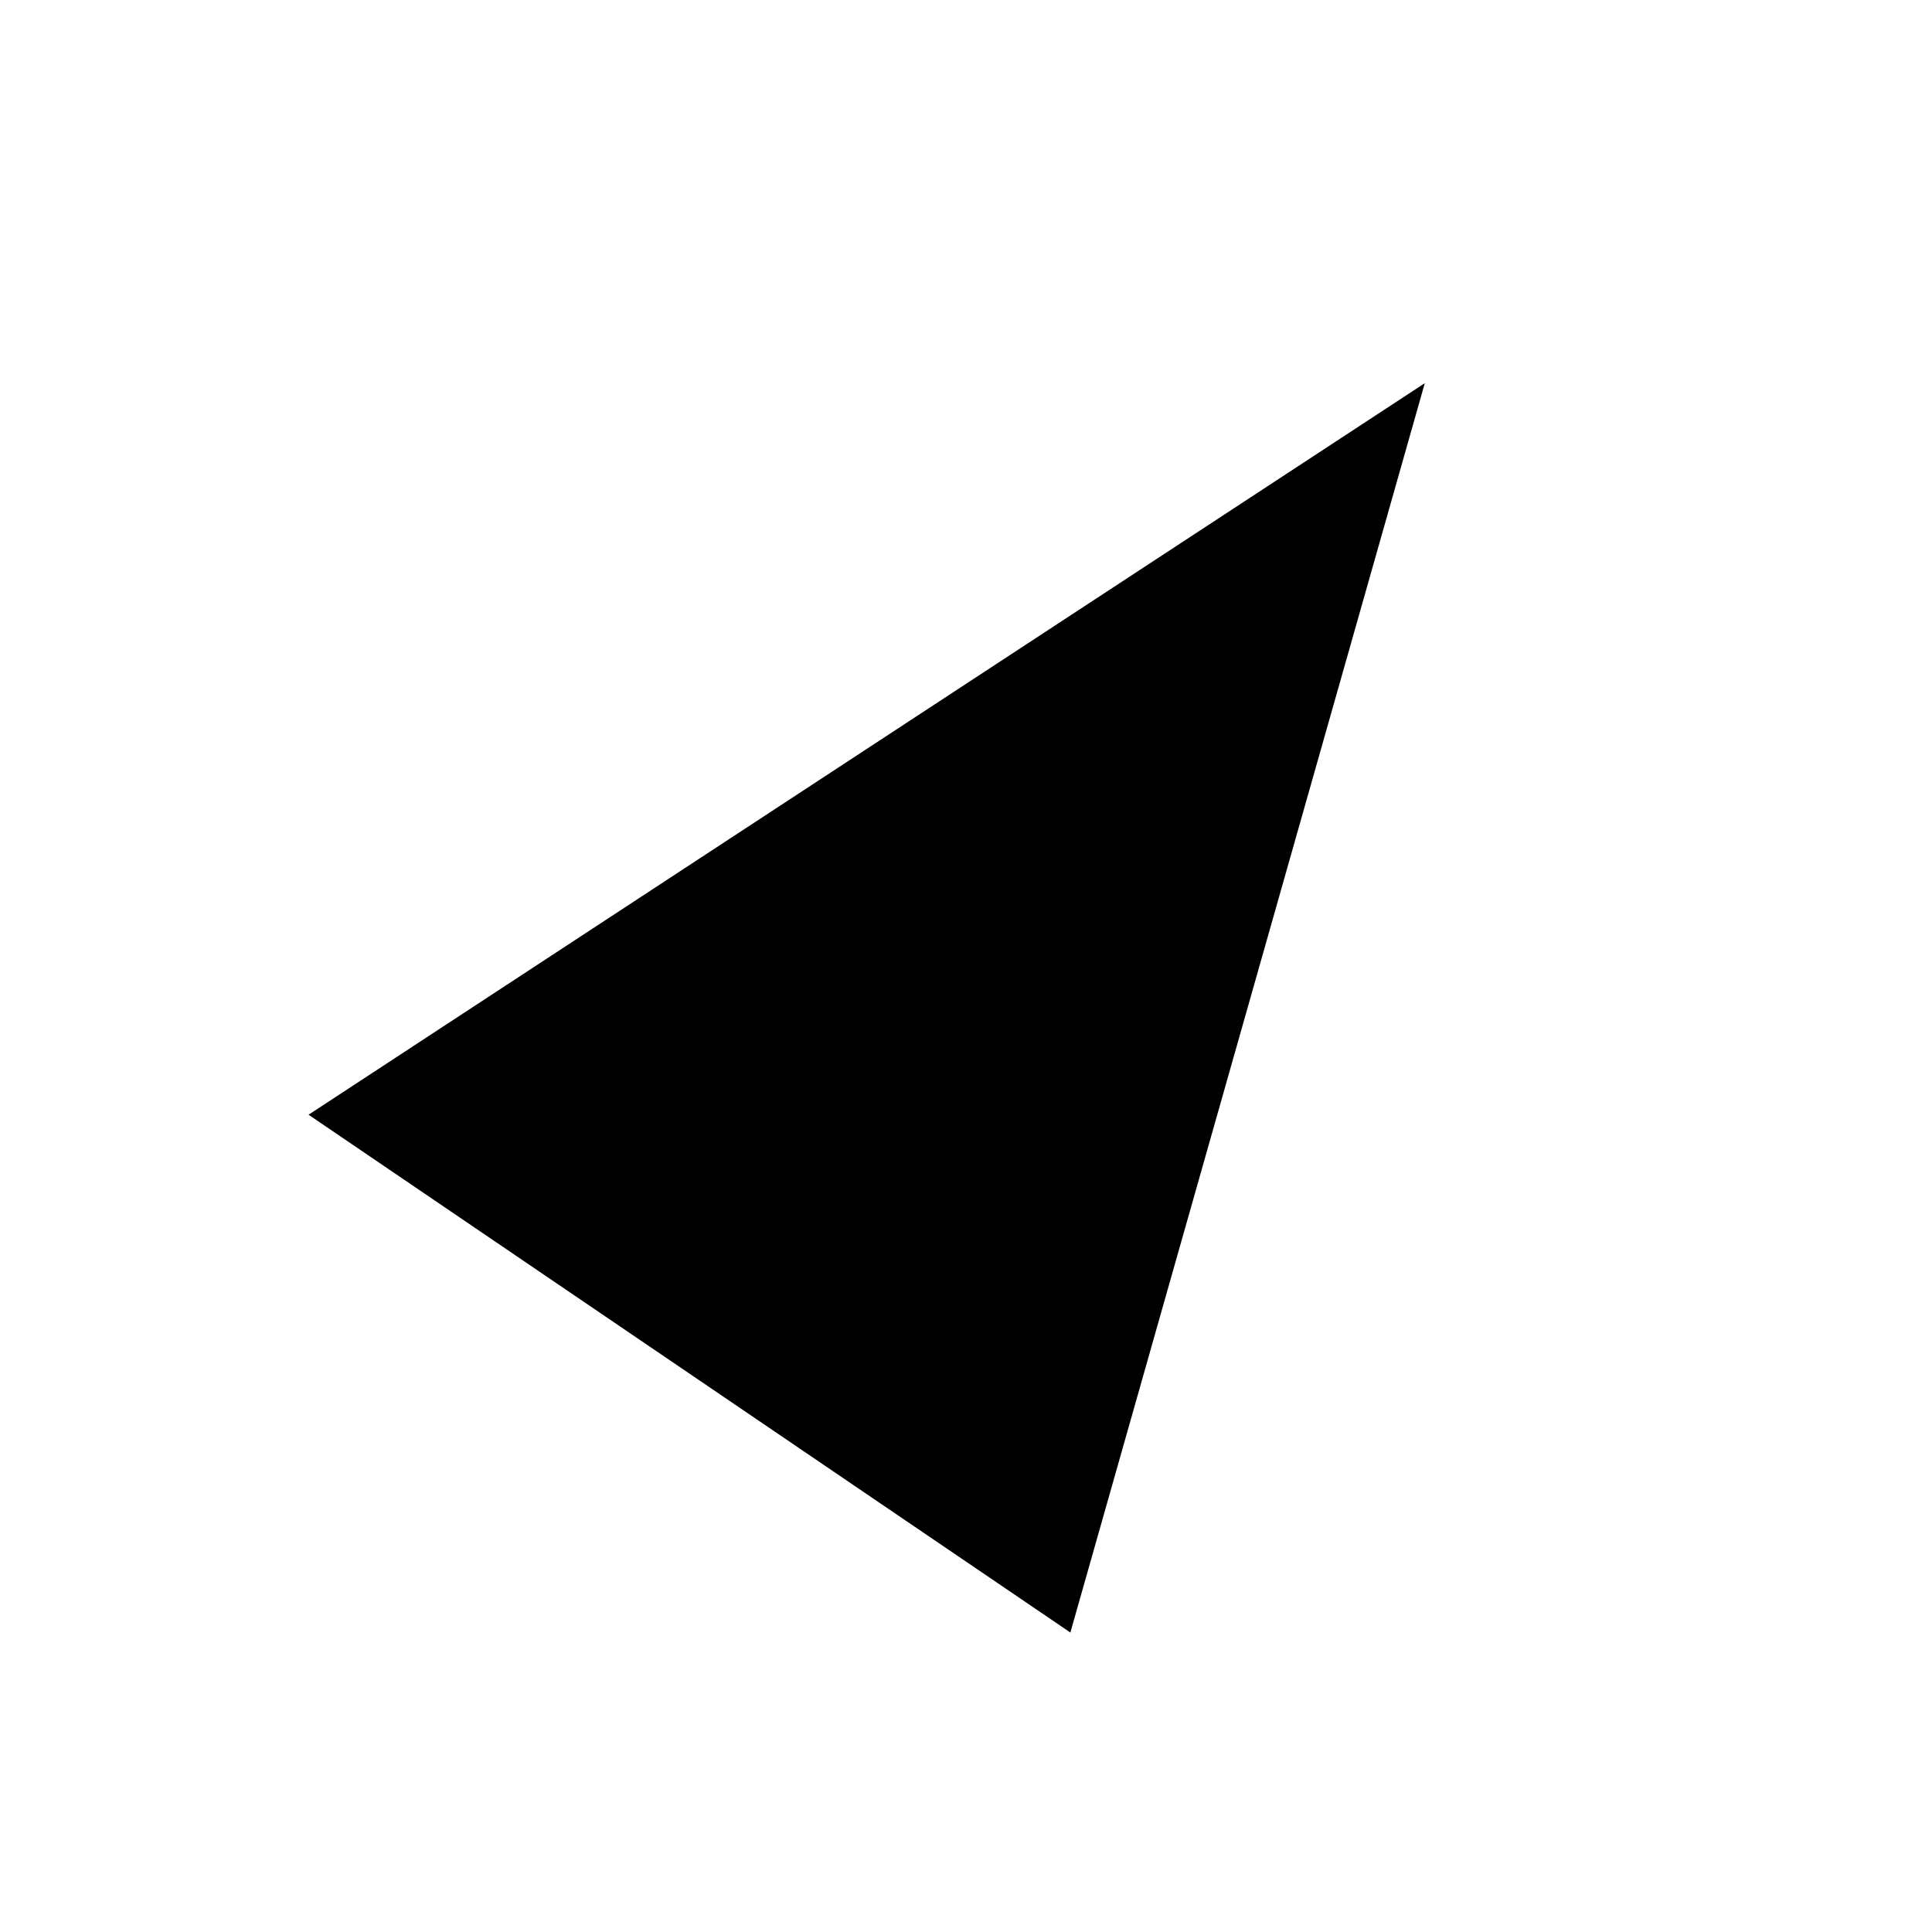
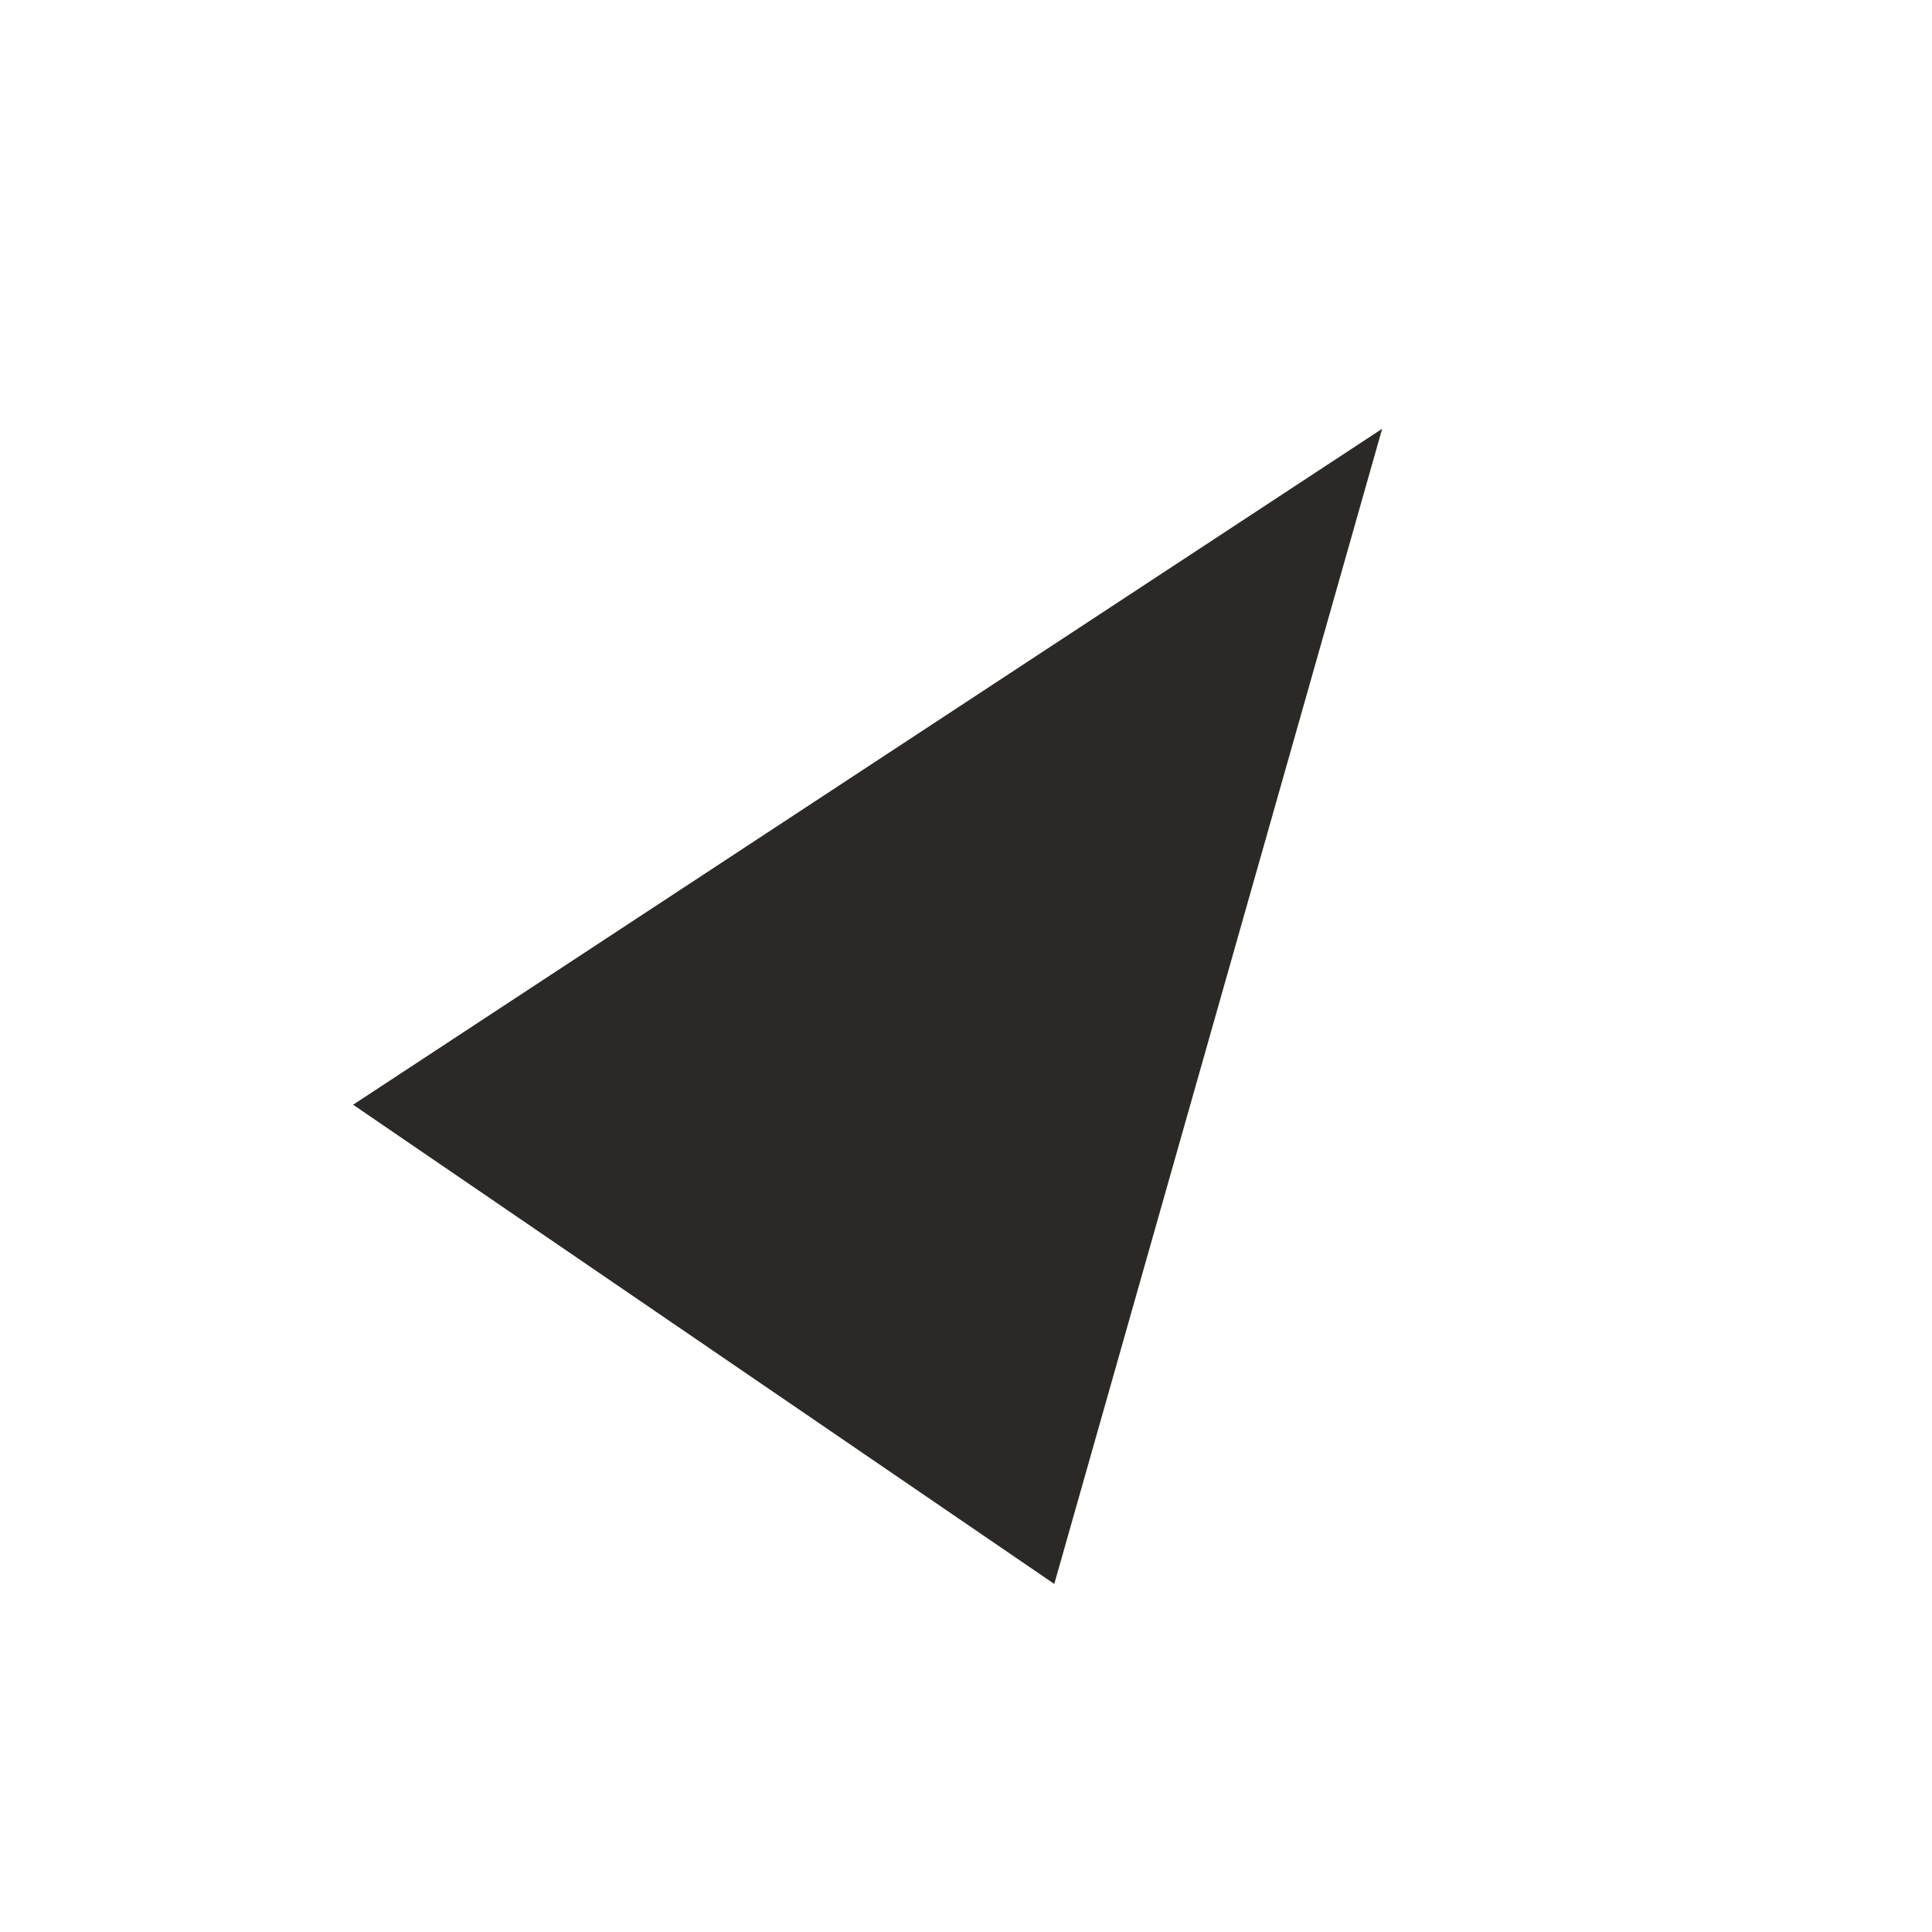
- <svg xmlns="http://www.w3.org/2000/svg" version="1.1" id="Camada_1" x="0px" y="0px" viewBox="0 0 38.32 38.32" style="enable-background:new 0 0 38.32 38.32;" xml:space="preserve">
+ <svg xmlns="http://www.w3.org/2000/svg" version="1.1" id="Camada_1" x="0px" y="0px" viewBox="-620 381.7 38.3 38.3" style="enable-background:new -620 381.7 38.3 38.3;" xml:space="preserve">
  <style type="text/css">
- 	.st0{fill:none;stroke:#000000;stroke-width:2;stroke-miterlimit:10;}
+ 	.st0{fill:#2A2925;}
+ 	.st1{fill:none;stroke:#000000;stroke-width:2;stroke-miterlimit:10;}
</style>
-   <polygon points="28.26,7.6 6.12,22.11 21.23,32.38 " />
-   <path class="st0" d="M27.16,7.12" />
+   <polygon class="st0" points="-592.6,390.2 -613,403.6 -599.1,413.1 " />
+   <path class="st1" d="M-592.8,388.8" />
</svg>
